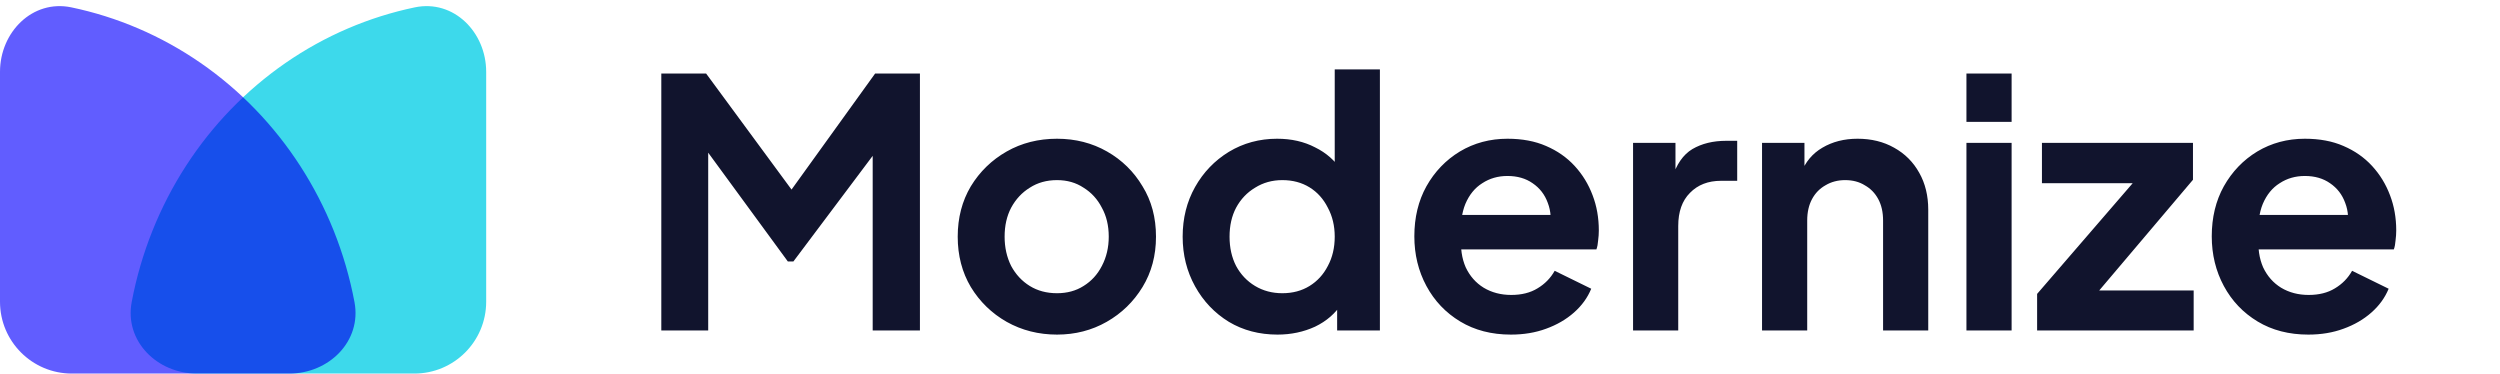
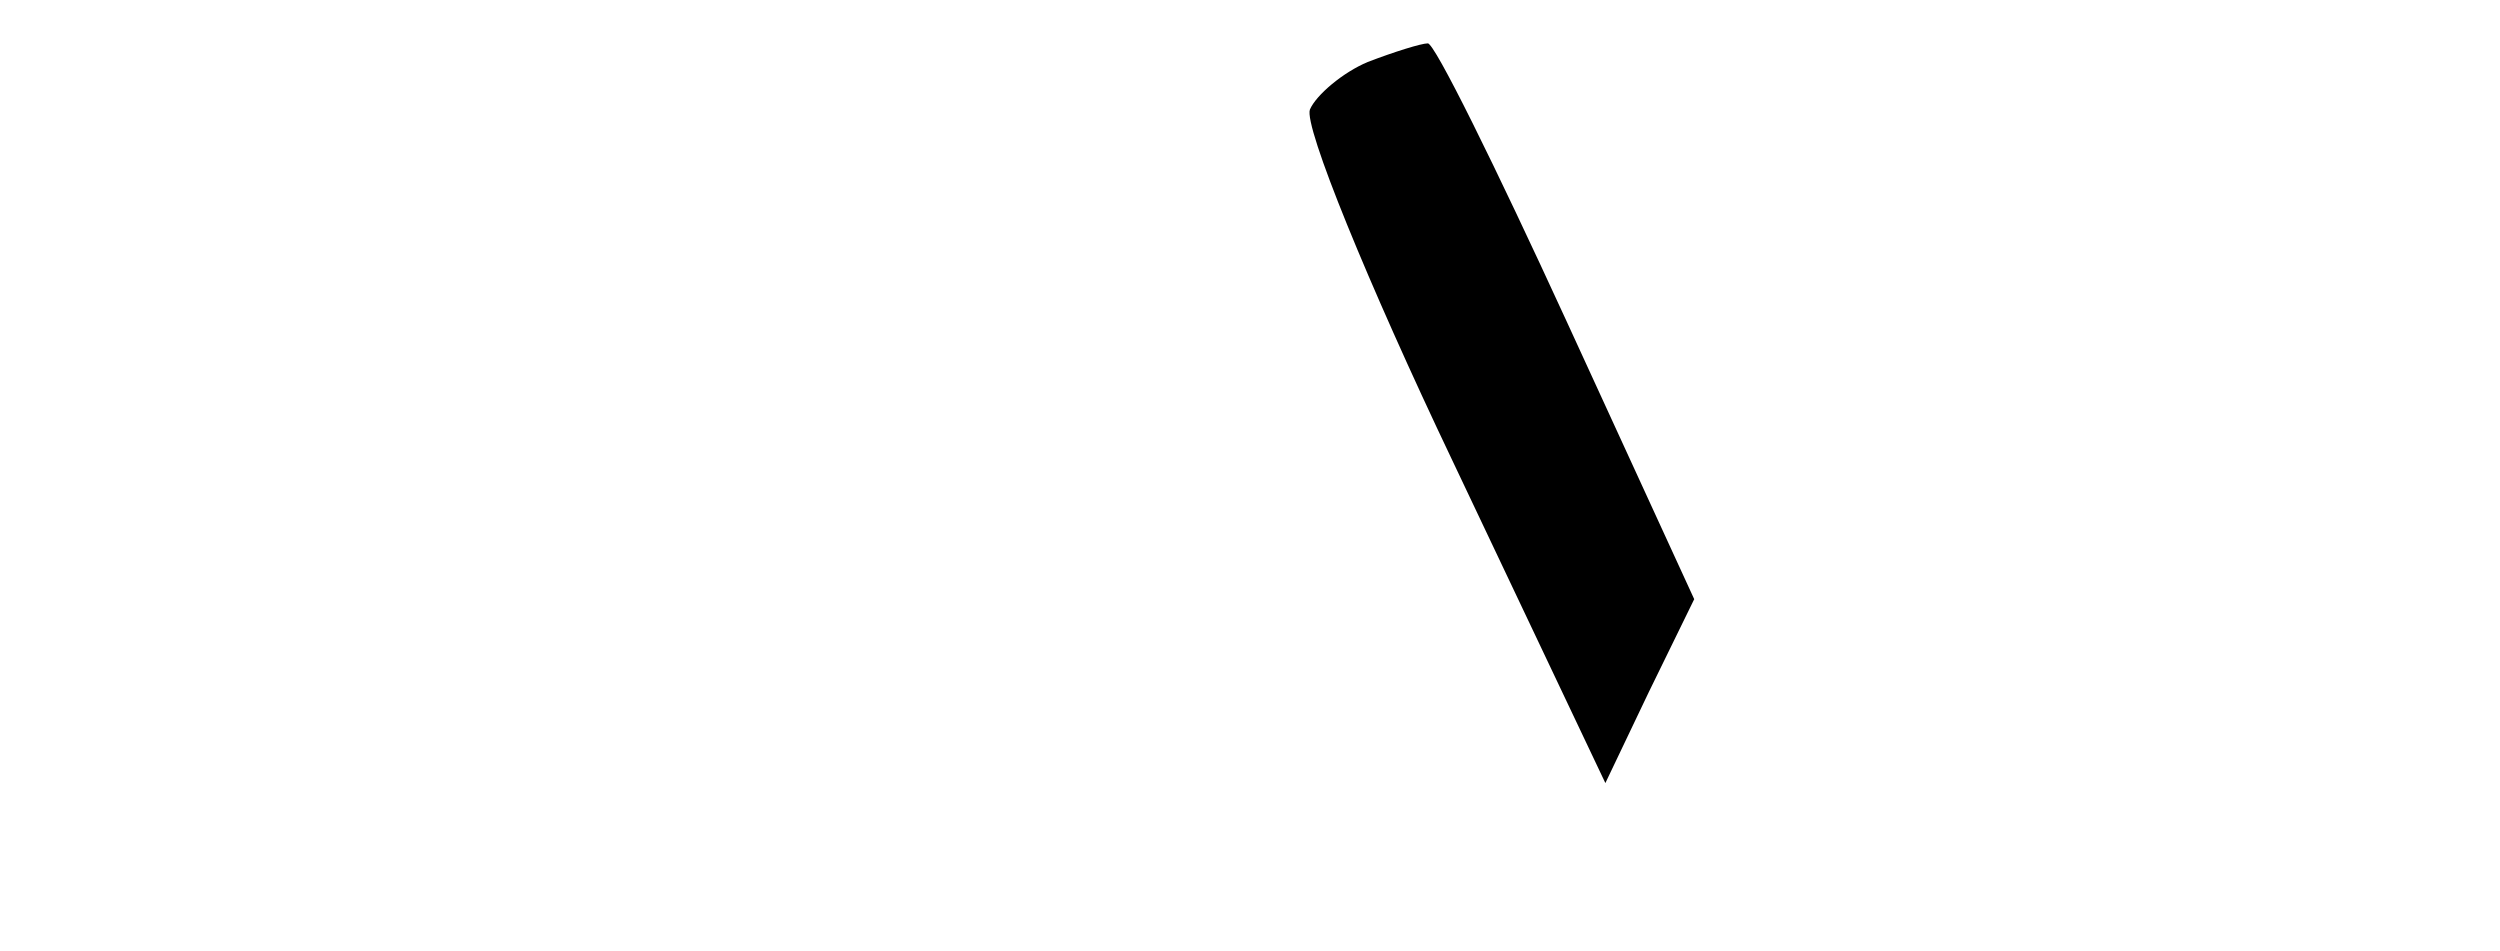
- <svg xmlns="http://www.w3.org/2000/svg" width="174" height="26" viewBox="0 0 174 26" fill="none">
-   <path d="M46.027 23V5.12H49.147L55.843 14.216H54.355L60.907 5.12H64.027V23H60.739V8.84L62.011 9.152L55.219 18.2H54.835L48.211 9.152L49.291 8.84V23H46.027ZM73.569 23.288C72.289 23.288 71.121 22.992 70.065 22.4C69.025 21.808 68.193 21 67.569 19.976C66.961 18.952 66.657 17.784 66.657 16.472C66.657 15.16 66.961 13.992 67.569 12.968C68.193 11.944 69.025 11.136 70.065 10.544C71.105 9.952 72.273 9.656 73.569 9.656C74.849 9.656 76.009 9.952 77.049 10.544C78.089 11.136 78.913 11.944 79.521 12.968C80.145 13.976 80.457 15.144 80.457 16.472C80.457 17.784 80.145 18.952 79.521 19.976C78.897 21 78.065 21.808 77.025 22.4C75.985 22.992 74.833 23.288 73.569 23.288ZM73.569 20.408C74.273 20.408 74.889 20.24 75.417 19.904C75.961 19.568 76.385 19.104 76.689 18.512C77.009 17.904 77.169 17.224 77.169 16.472C77.169 15.704 77.009 15.032 76.689 14.456C76.385 13.864 75.961 13.4 75.417 13.064C74.889 12.712 74.273 12.536 73.569 12.536C72.849 12.536 72.217 12.712 71.673 13.064C71.129 13.4 70.697 13.864 70.377 14.456C70.073 15.032 69.921 15.704 69.921 16.472C69.921 17.224 70.073 17.904 70.377 18.512C70.697 19.104 71.129 19.568 71.673 19.904C72.217 20.24 72.849 20.408 73.569 20.408ZM88.913 23.288C87.649 23.288 86.521 22.992 85.529 22.4C84.537 21.792 83.753 20.968 83.177 19.928C82.601 18.888 82.313 17.736 82.313 16.472C82.313 15.192 82.601 14.04 83.177 13.016C83.753 11.992 84.537 11.176 85.529 10.568C86.537 9.96 87.657 9.656 88.889 9.656C89.881 9.656 90.761 9.856 91.529 10.256C92.313 10.64 92.929 11.184 93.377 11.888L92.897 12.536V4.832H96.041V23H93.065V20.48L93.401 21.104C92.953 21.808 92.329 22.352 91.529 22.736C90.729 23.104 89.857 23.288 88.913 23.288ZM89.249 20.408C89.969 20.408 90.601 20.24 91.145 19.904C91.689 19.568 92.113 19.104 92.417 18.512C92.737 17.92 92.897 17.24 92.897 16.472C92.897 15.72 92.737 15.048 92.417 14.456C92.113 13.848 91.689 13.376 91.145 13.04C90.601 12.704 89.969 12.536 89.249 12.536C88.545 12.536 87.913 12.712 87.353 13.064C86.793 13.4 86.353 13.864 86.033 14.456C85.729 15.032 85.577 15.704 85.577 16.472C85.577 17.24 85.729 17.92 86.033 18.512C86.353 19.104 86.793 19.568 87.353 19.904C87.913 20.24 88.545 20.408 89.249 20.408ZM105.158 23.288C103.814 23.288 102.638 22.984 101.63 22.376C100.622 21.768 99.838 20.944 99.278 19.904C98.718 18.864 98.438 17.712 98.438 16.448C98.438 15.136 98.718 13.976 99.278 12.968C99.854 11.944 100.63 11.136 101.606 10.544C102.598 9.952 103.702 9.656 104.918 9.656C105.942 9.656 106.838 9.824 107.606 10.16C108.39 10.496 109.054 10.96 109.598 11.552C110.142 12.144 110.558 12.824 110.846 13.592C111.134 14.344 111.278 15.16 111.278 16.04C111.278 16.264 111.262 16.496 111.23 16.736C111.214 16.976 111.174 17.184 111.11 17.36H101.03V14.96H109.334L107.846 16.088C107.99 15.352 107.95 14.696 107.726 14.12C107.518 13.544 107.166 13.088 106.67 12.752C106.19 12.416 105.606 12.248 104.918 12.248C104.262 12.248 103.678 12.416 103.166 12.752C102.654 13.072 102.262 13.552 101.99 14.192C101.734 14.816 101.638 15.576 101.702 16.472C101.638 17.272 101.742 17.984 102.014 18.608C102.302 19.216 102.718 19.688 103.262 20.024C103.822 20.36 104.462 20.528 105.182 20.528C105.902 20.528 106.51 20.376 107.006 20.072C107.518 19.768 107.918 19.36 108.206 18.848L110.75 20.096C110.494 20.72 110.094 21.272 109.55 21.752C109.006 22.232 108.358 22.608 107.606 22.88C106.87 23.152 106.054 23.288 105.158 23.288ZM113.661 23V9.944H116.613V12.848L116.373 12.416C116.677 11.44 117.149 10.76 117.789 10.376C118.445 9.992 119.229 9.8 120.141 9.8H120.909V12.584H119.781C118.885 12.584 118.165 12.864 117.621 13.424C117.077 13.968 116.805 14.736 116.805 15.728V23H113.661ZM122.638 23V9.944H125.59V12.512L125.35 12.056C125.654 11.272 126.15 10.68 126.838 10.28C127.542 9.864 128.358 9.656 129.286 9.656C130.246 9.656 131.094 9.864 131.83 10.28C132.582 10.696 133.166 11.28 133.582 12.032C133.998 12.768 134.206 13.624 134.206 14.6V23H131.062V15.344C131.062 14.768 130.95 14.272 130.726 13.856C130.502 13.44 130.19 13.12 129.79 12.896C129.406 12.656 128.95 12.536 128.422 12.536C127.91 12.536 127.454 12.656 127.054 12.896C126.654 13.12 126.342 13.44 126.118 13.856C125.894 14.272 125.782 14.768 125.782 15.344V23H122.638ZM136.864 23V9.944H140.008V23H136.864ZM136.864 8.48V5.12H140.008V8.48H136.864ZM141.783 23V20.456L149.367 11.672L149.847 12.752H142.119V9.944H152.631V12.512L145.191 21.296L144.711 20.216H152.679V23H141.783ZM160.658 23.288C159.314 23.288 158.138 22.984 157.13 22.376C156.122 21.768 155.338 20.944 154.778 19.904C154.218 18.864 153.938 17.712 153.938 16.448C153.938 15.136 154.218 13.976 154.778 12.968C155.354 11.944 156.13 11.136 157.106 10.544C158.098 9.952 159.202 9.656 160.418 9.656C161.442 9.656 162.338 9.824 163.106 10.16C163.89 10.496 164.554 10.96 165.098 11.552C165.642 12.144 166.058 12.824 166.346 13.592C166.634 14.344 166.778 15.16 166.778 16.04C166.778 16.264 166.762 16.496 166.73 16.736C166.714 16.976 166.674 17.184 166.61 17.36H156.53V14.96H164.834L163.346 16.088C163.49 15.352 163.45 14.696 163.226 14.12C163.018 13.544 162.666 13.088 162.17 12.752C161.69 12.416 161.106 12.248 160.418 12.248C159.762 12.248 159.178 12.416 158.666 12.752C158.154 13.072 157.762 13.552 157.49 14.192C157.234 14.816 157.138 15.576 157.202 16.472C157.138 17.272 157.242 17.984 157.514 18.608C157.802 19.216 158.218 19.688 158.762 20.024C159.322 20.36 159.962 20.528 160.682 20.528C161.402 20.528 162.01 20.376 162.506 20.072C163.018 19.768 163.418 19.36 163.706 18.848L166.25 20.096C165.994 20.72 165.594 21.272 165.05 21.752C164.506 22.232 163.858 22.608 163.106 22.88C162.37 23.152 161.554 23.288 160.658 23.288Z" fill="#11142D" />
-   <path d="M20.137 26C22.898 26 25.184 23.742 24.673 21.029C24.353 19.327 23.868 17.659 23.224 16.05C21.96 12.896 20.109 10.03 17.774 7.615C15.44 5.201 12.669 3.286 9.619 1.979C8.114 1.334 6.555 0.844 4.965 0.512C2.262 -0.051 0 2.239 0 5V21C0 23.761 2.239 26 5 26H20.137Z" fill="#615DFF" />
-   <g style="mix-blend-mode:multiply">
-     <path d="M13.701 26C10.94 26 8.654 23.742 9.165 21.029C9.485 19.327 9.97 17.659 10.615 16.05C11.878 12.896 13.729 10.03 16.064 7.615C18.398 5.201 21.169 3.286 24.219 1.979C25.724 1.334 27.283 0.844 28.873 0.512C31.577 -0.051 33.838 2.239 33.838 5V21C33.838 23.761 31.6 26 28.838 26H13.701Z" fill="#3DD9EB" />
+ <svg xmlns="http://www.w3.org/2000/svg" version="1.0" width="121pt" height="46pt" viewBox="0 0 121 46" preserveAspectRatio="xMidYMid meet">
+   <g transform="translate(0,46) scale(0.1,-0.1)" fill="#000000" stroke="none">
+     <path d="M662 430 c-12 -5 -25 -16 -28 -23 -3 -8 28 -84 69 -170 l74 -156 21 44 22 45 -62 135 c-34 74 -64 135 -67 134 -3 0 -16 -4 -29 -9z" />
  </g>
</svg>
